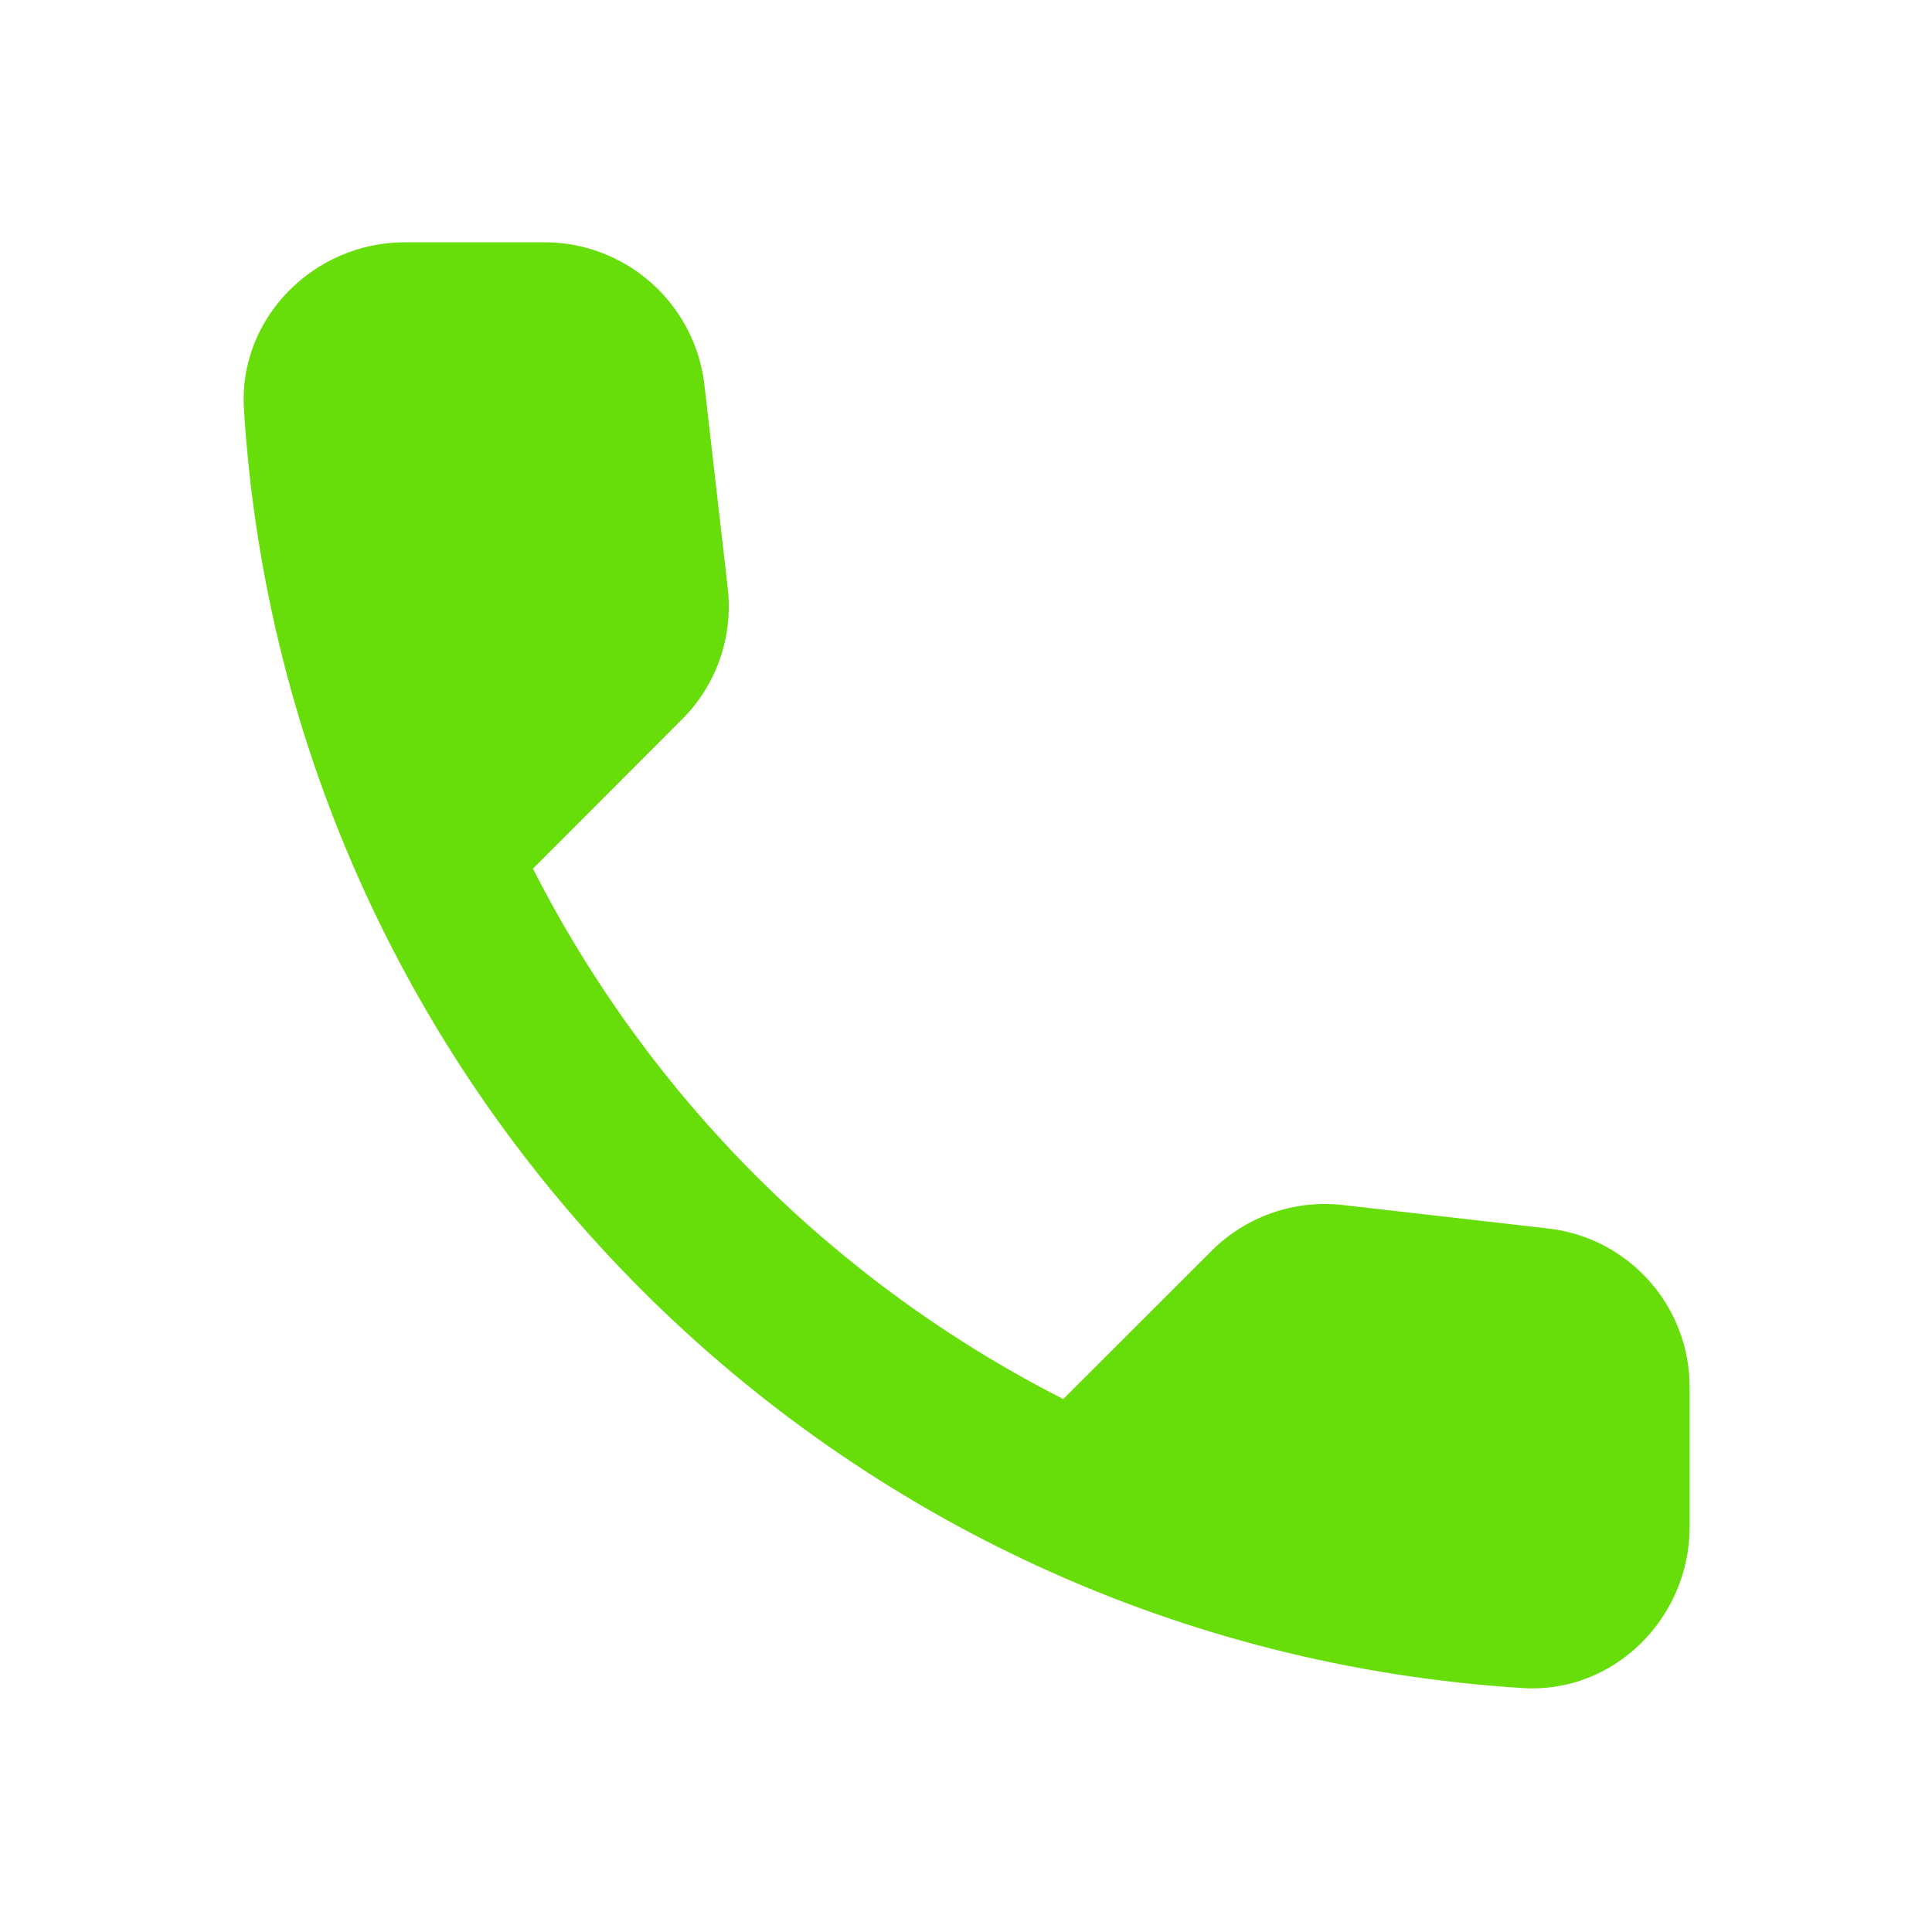
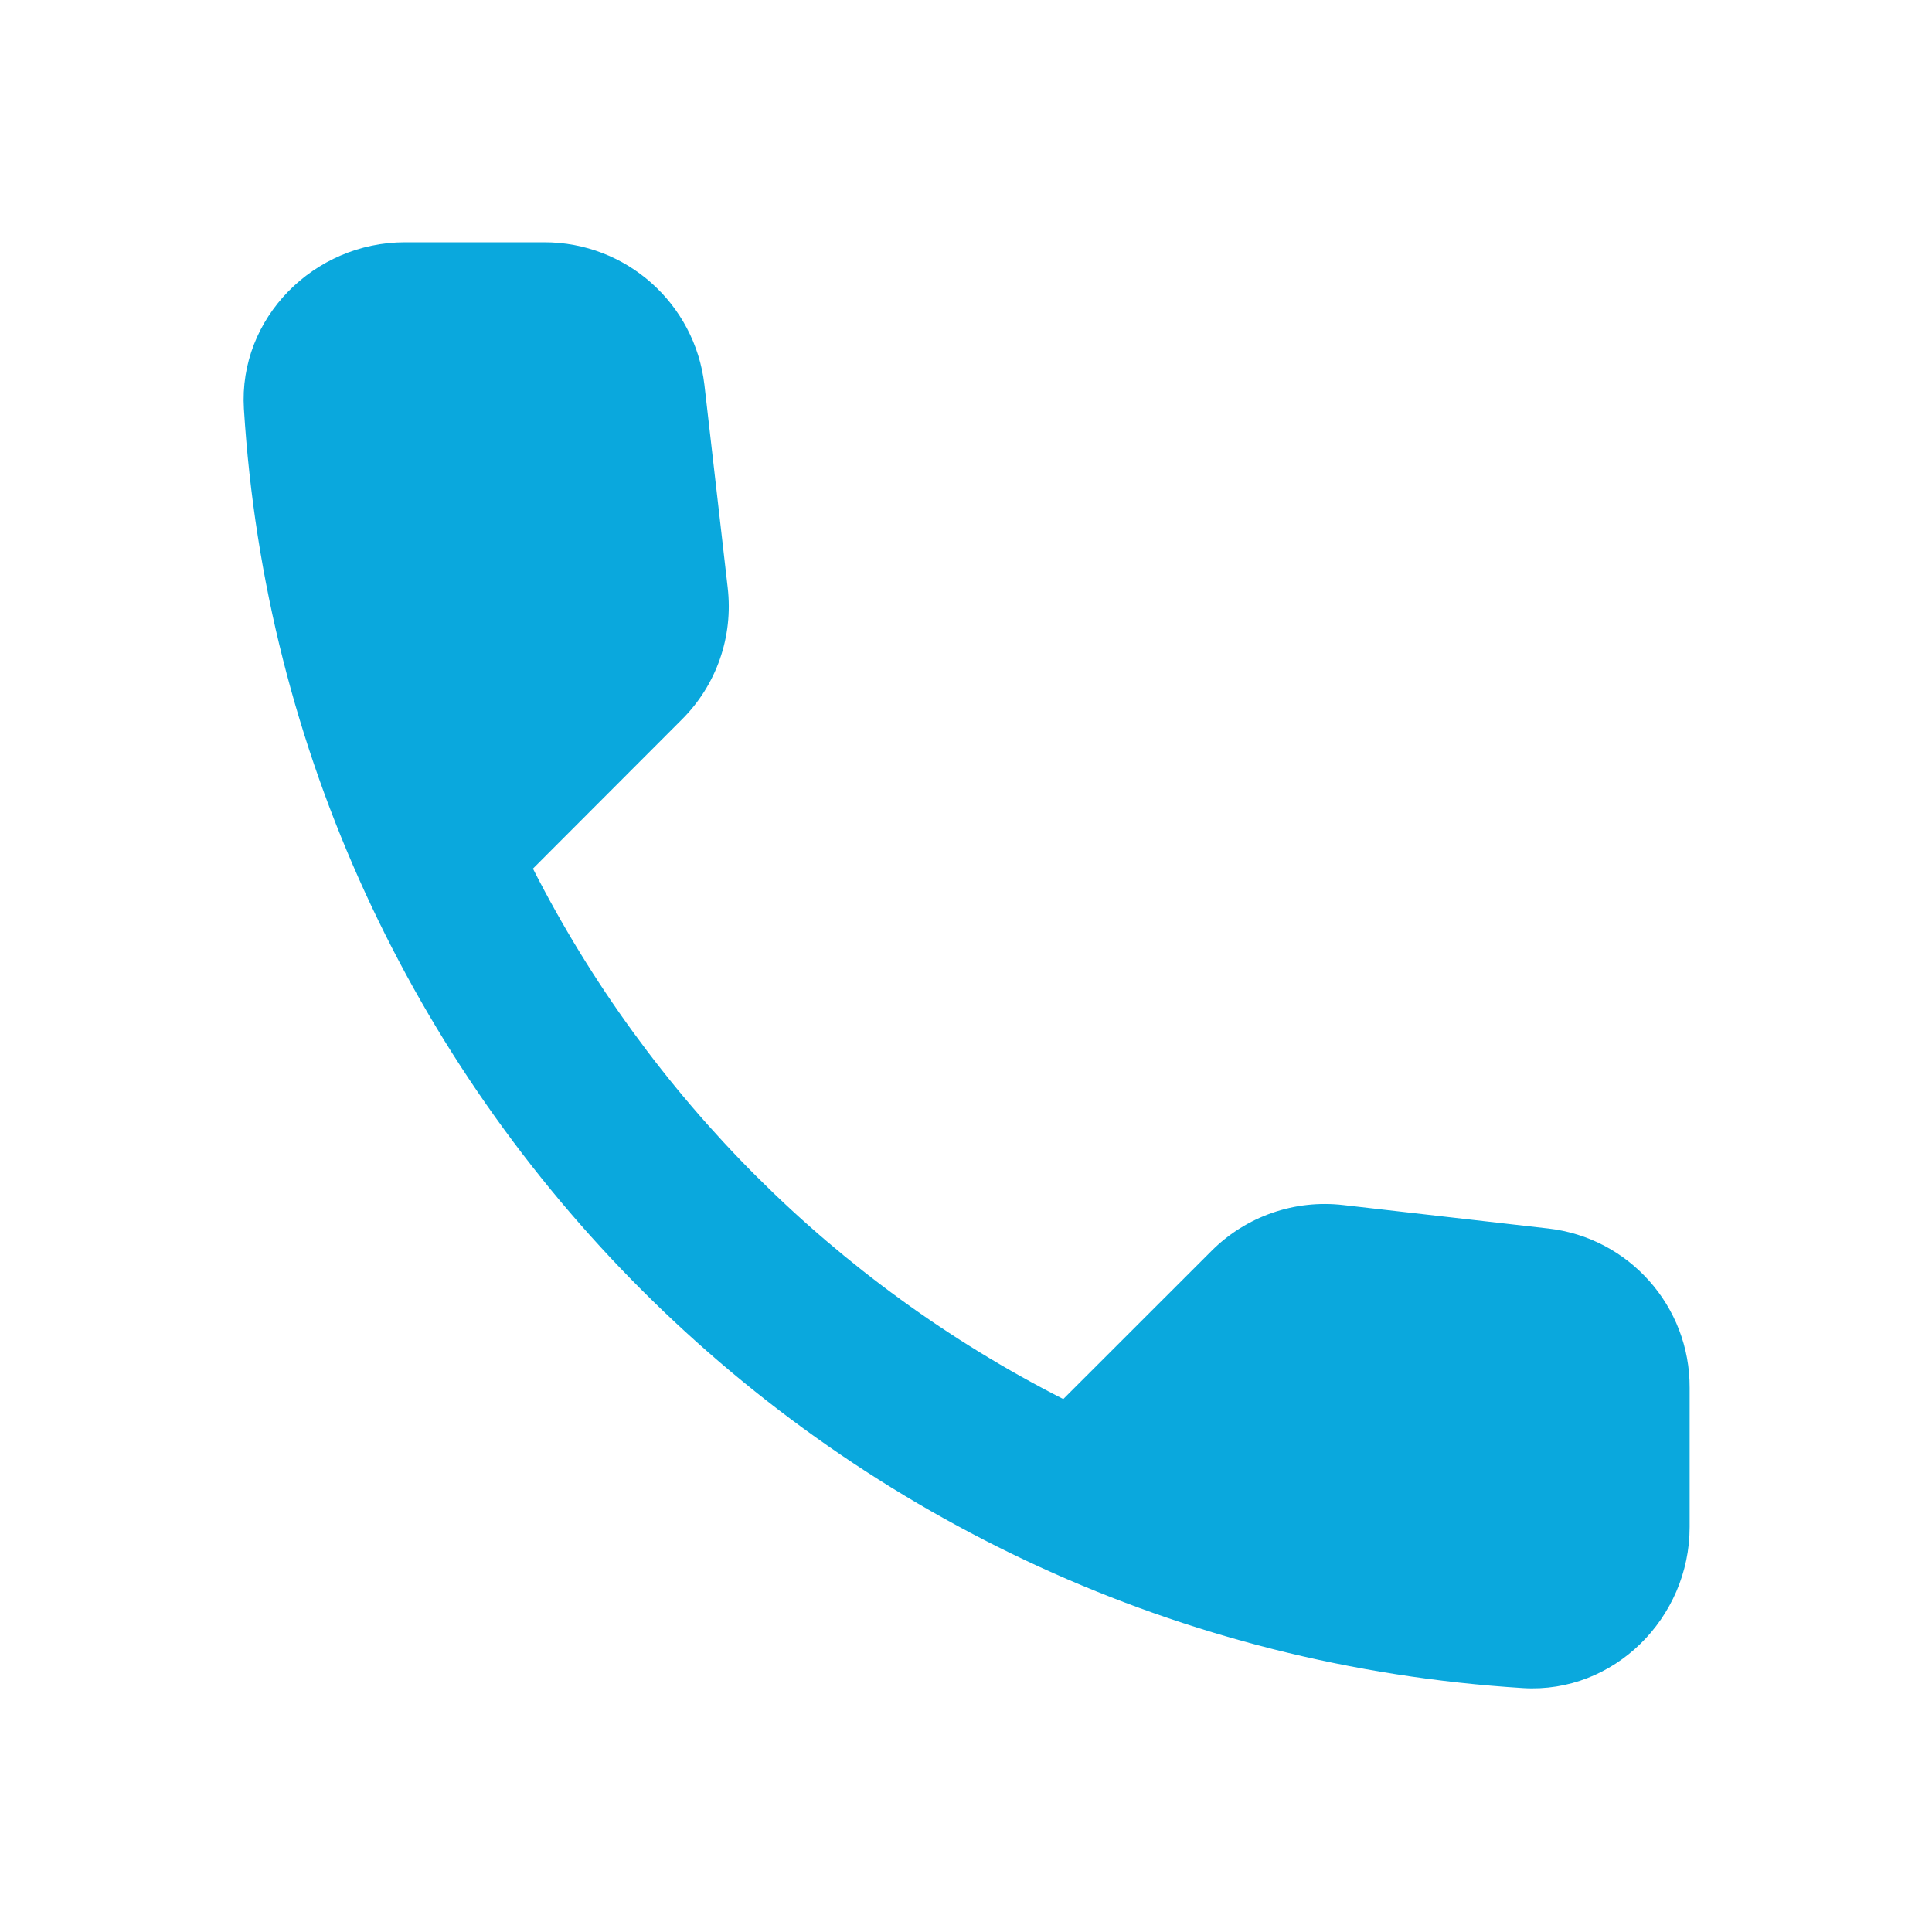
<svg xmlns="http://www.w3.org/2000/svg" width="20" height="20" fill="none">
  <path d="m16.024 12.717-2.117-.242a1.657 1.657 0 0 0-1.366.475l-1.534 1.533a12.538 12.538 0 0 1-5.49-5.491l1.54-1.542c.36-.358.535-.858.476-1.367l-.241-2.1a1.668 1.668 0 0 0-1.66-1.475h-1.44c-.942 0-1.725.784-1.667 1.725.442 7.117 6.133 12.8 13.242 13.242.94.058 1.724-.725 1.724-1.667v-1.441a1.652 1.652 0 0 0-1.466-1.65Z" fill="url(#a)" />
  <defs>
    <linearGradient id="a" x1="10.007" y1="2.508" x2="10.007" y2="17.478" gradientUnits="userSpaceOnUse">
-       <stop stop-color="#67dd0a" />
-       <stop offset="1" stop-color="#67dd0a" />
+       <stop stop-color="#0aa8dd" />
+       <stop offset="1" stop-color="#0aa8dd" />
    </linearGradient>
  </defs>
</svg>
